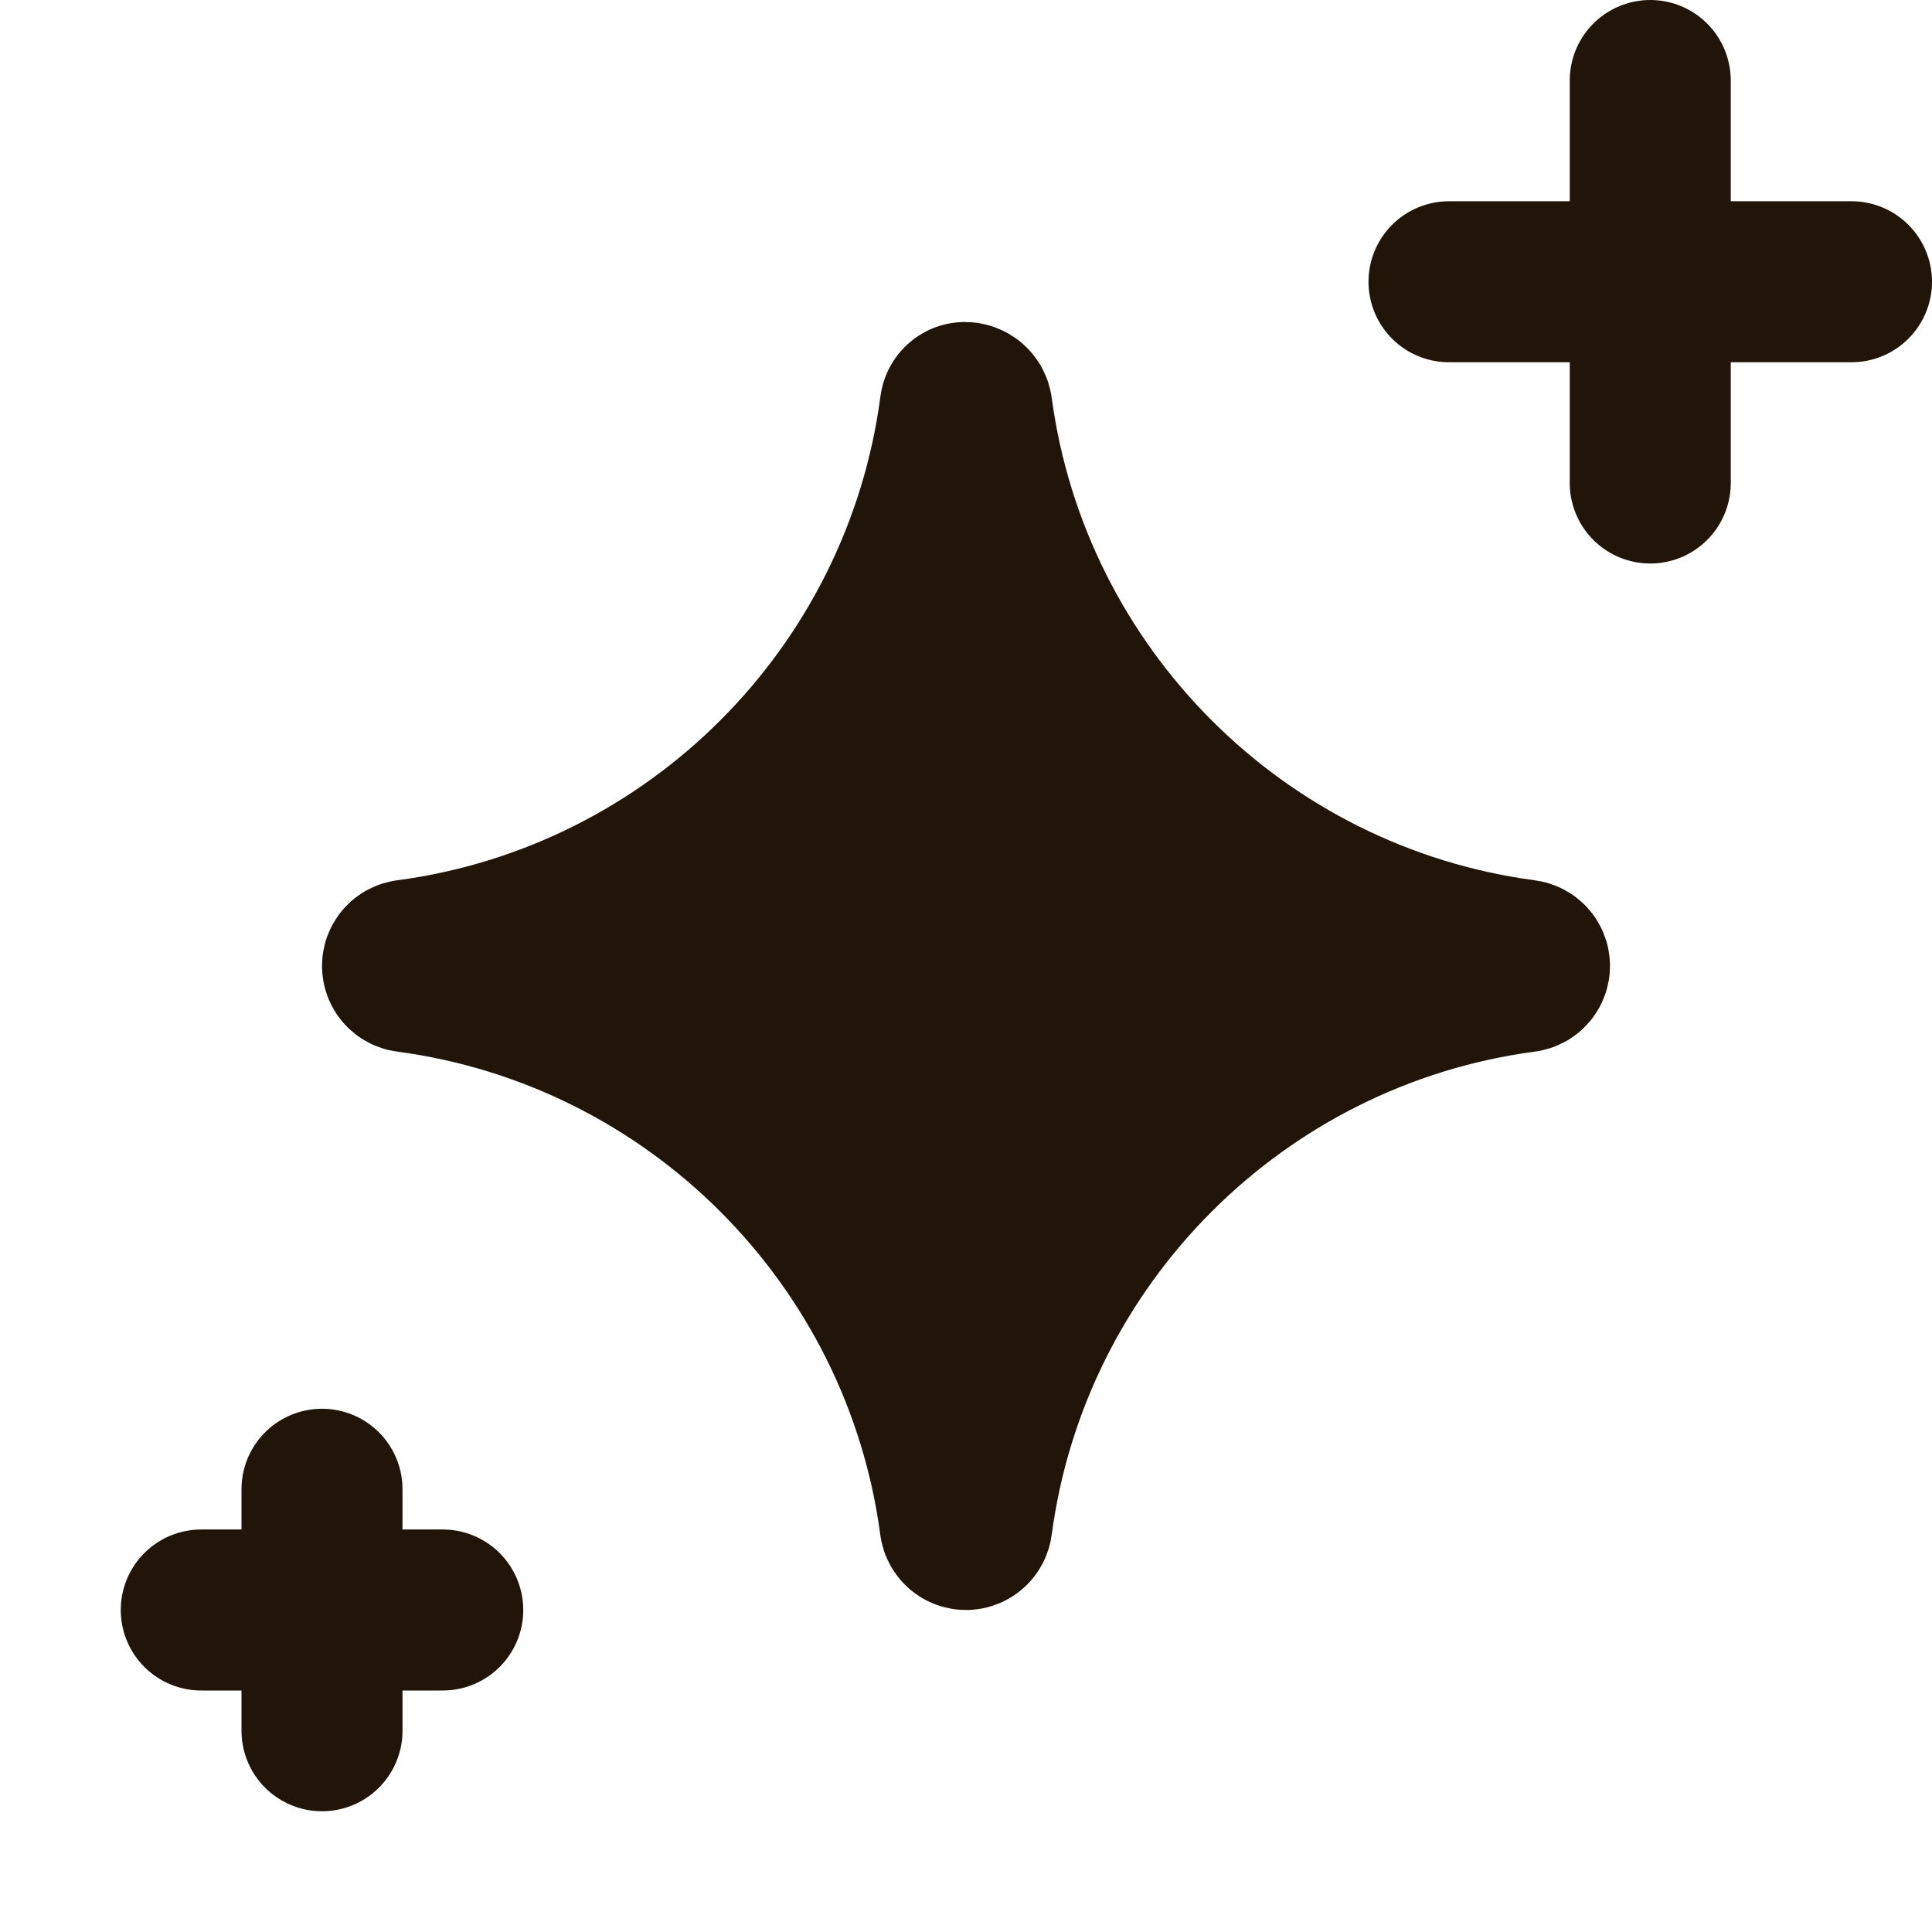
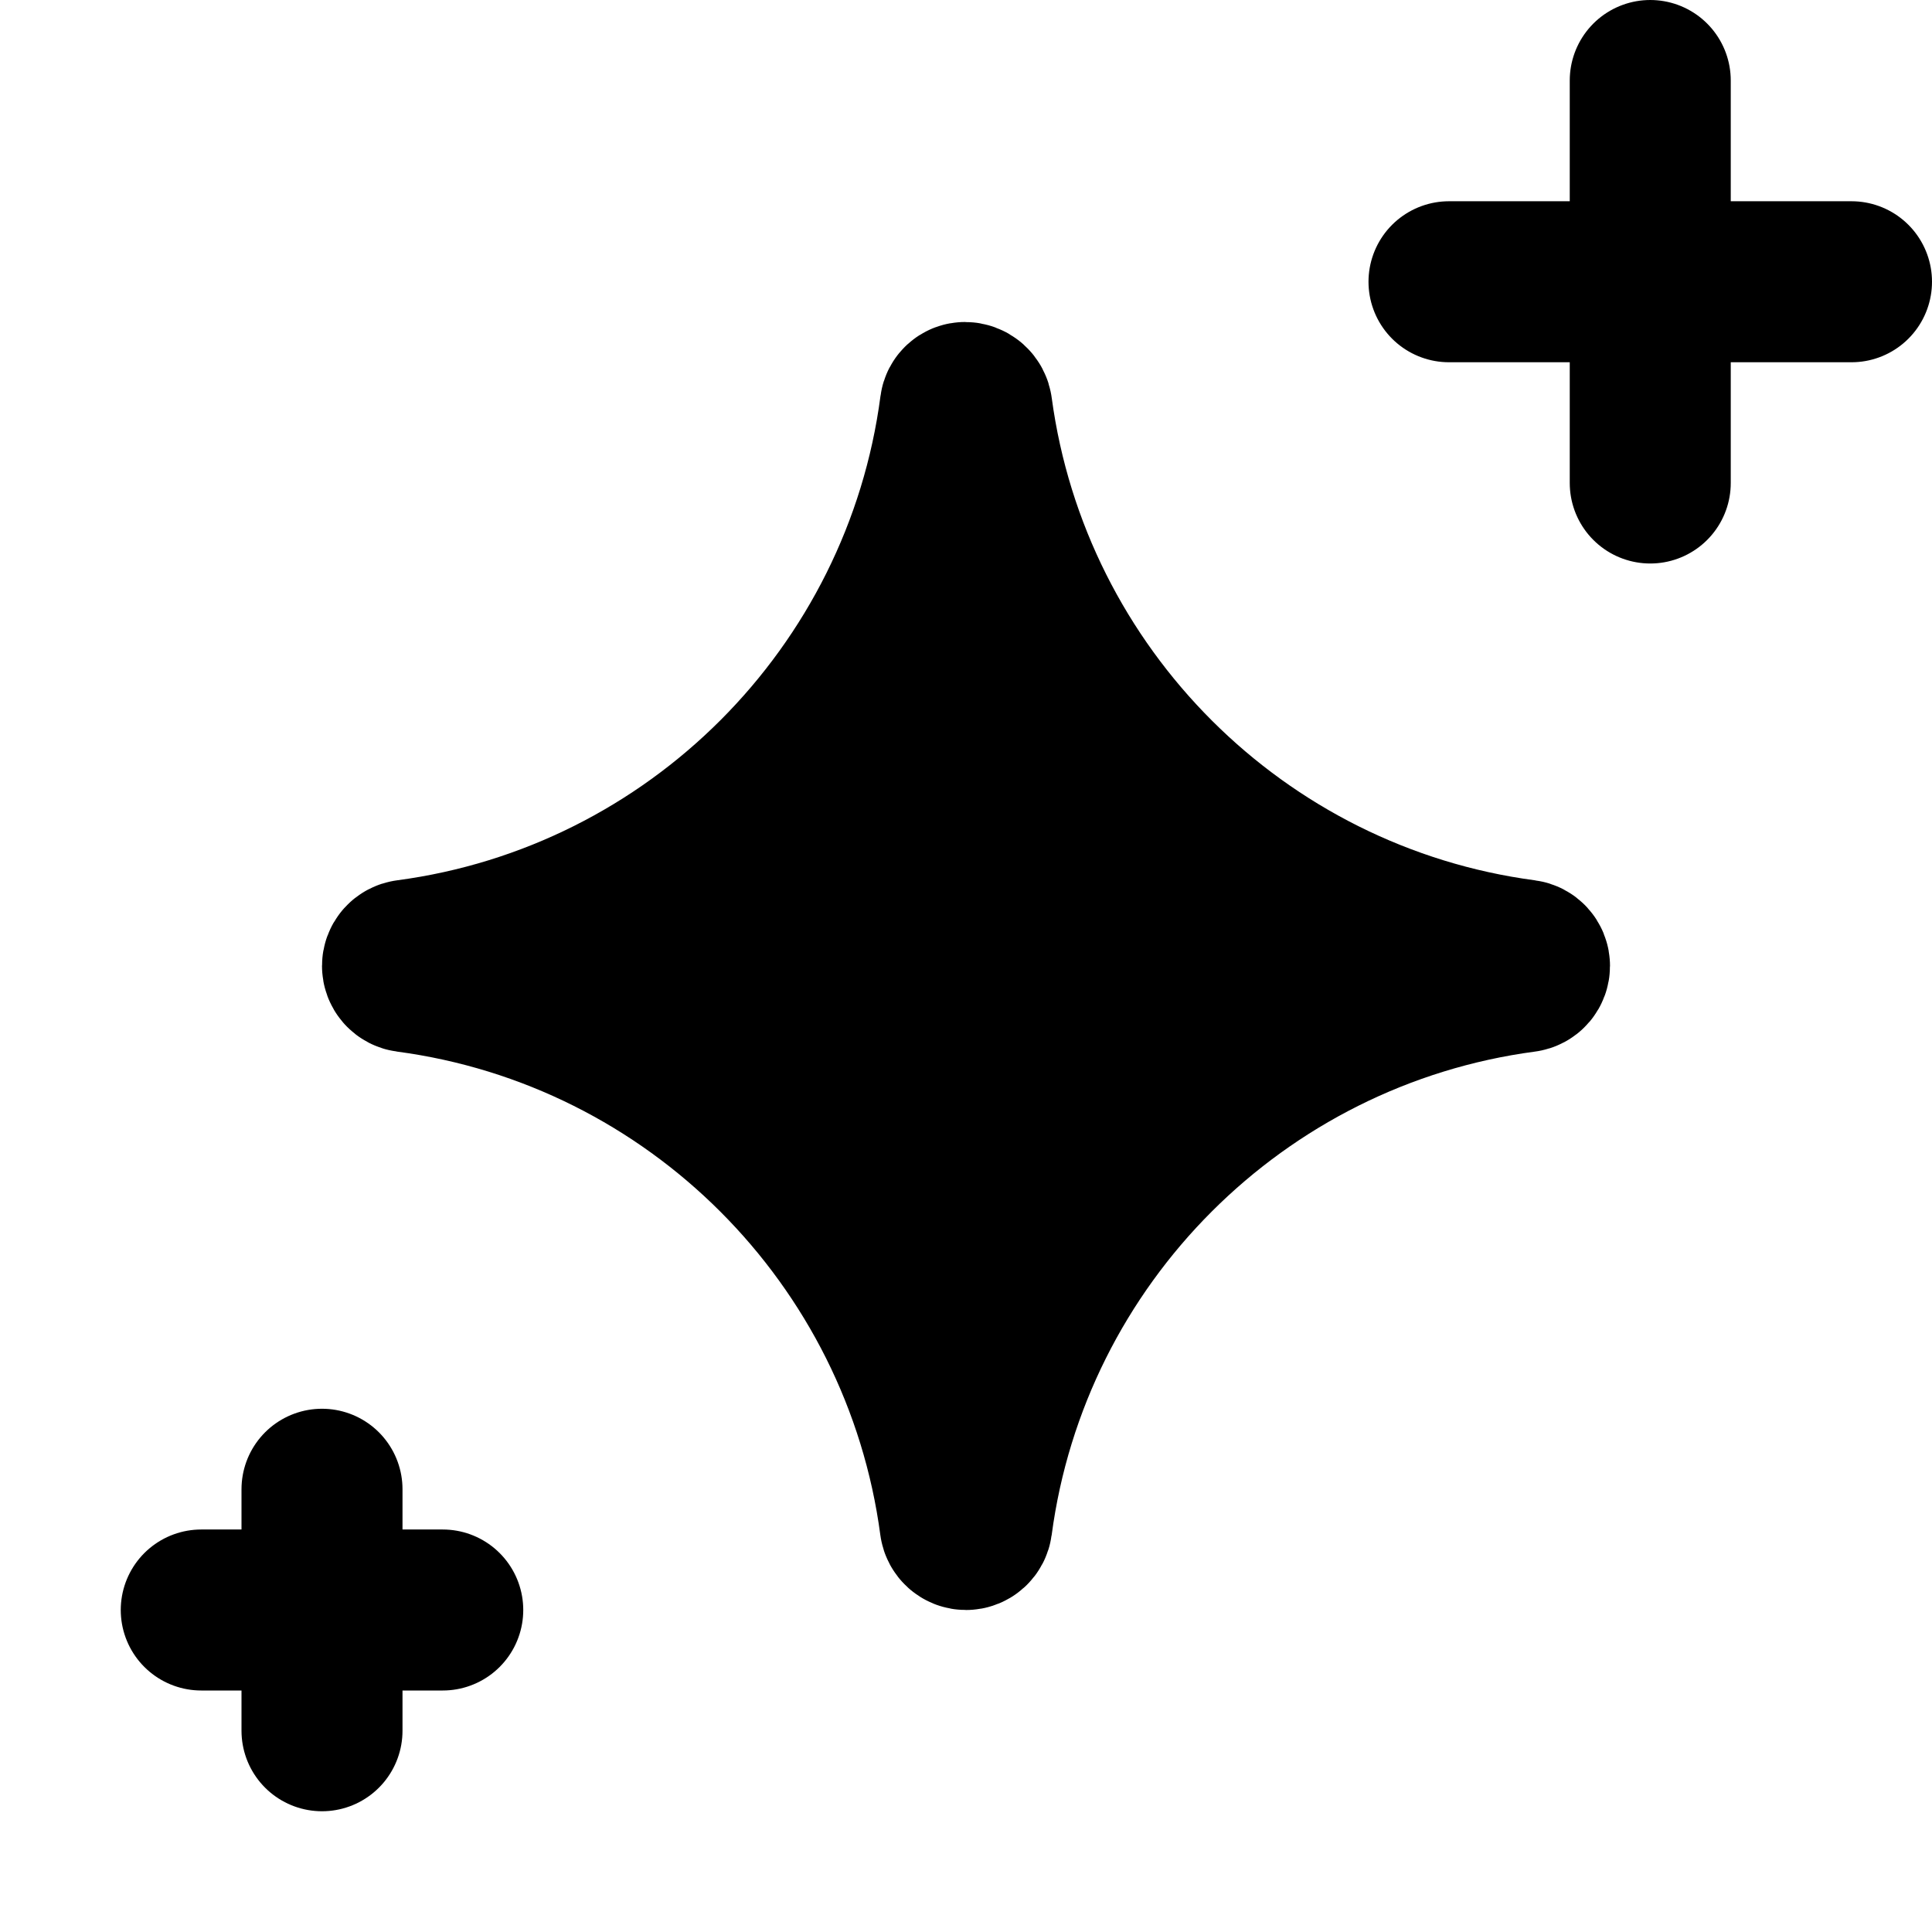
<svg xmlns="http://www.w3.org/2000/svg" width="24" height="24" viewBox="0 0 24 24" fill="none">
-   <path d="M11.987 5C12.031 5 12.069 5.033 12.074 5.077C12.554 8.638 15.374 11.454 18.936 11.927C18.973 11.932 19 11.963 19 11.999C19 12.036 18.973 12.067 18.936 12.072C15.369 12.546 12.547 15.369 12.073 18.936C12.068 18.972 12.037 19 12 19C11.963 19 11.932 18.972 11.927 18.936C11.453 15.369 8.631 12.546 5.064 12.072C5.027 12.067 5 12.036 5 11.999C5 11.963 5.027 11.932 5.064 11.927C8.635 11.453 11.46 8.624 11.929 5.051C11.933 5.022 11.958 5 11.987 5Z" fill="#211408" />
-   <path d="M18 3.5L20.5 3.5M20.5 3.5L23 3.5M20.5 3.5V6M20.5 3.5V1M4 21.5V20M4 20L4 18.5M4 20H2.5M4 20H5.5M11.929 5.051C11.46 8.624 8.635 11.453 5.064 11.927C5.027 11.932 5 11.963 5 11.999C5 12.036 5.027 12.067 5.064 12.072C8.631 12.546 11.453 15.369 11.927 18.936C11.932 18.972 11.963 19 12 19C12.037 19 12.068 18.972 12.073 18.936C12.547 15.369 15.369 12.546 18.936 12.072C18.973 12.067 19 12.036 19 11.999C19 11.963 18.973 11.932 18.936 11.927C15.374 11.454 12.554 8.638 12.074 5.077C12.069 5.033 12.031 5 11.987 5C11.958 5 11.933 5.022 11.929 5.051Z" stroke="#211408" stroke-width="2" stroke-linecap="round" />
+   <path d="M11.987 5C12.031 5 12.069 5.033 12.074 5.077C12.554 8.638 15.374 11.454 18.936 11.927C18.973 11.932 19 11.963 19 11.999C19 12.036 18.973 12.067 18.936 12.072C15.369 12.546 12.547 15.369 12.073 18.936C12.068 18.972 12.037 19 12 19C11.963 19 11.932 18.972 11.927 18.936C11.453 15.369 8.631 12.546 5.064 12.072C5.027 12.067 5 12.036 5 11.999C5 11.963 5.027 11.932 5.064 11.927C8.635 11.453 11.46 8.624 11.929 5.051C11.933 5.022 11.958 5 11.987 5Z" fill="currentColor" />
+   <path d="M18 3.5L20.5 3.5M20.5 3.5L23 3.5M20.5 3.5V6M20.5 3.5V1M4 21.5V20M4 20L4 18.5M4 20H2.5M4 20H5.5M11.929 5.051C11.46 8.624 8.635 11.453 5.064 11.927C5.027 11.932 5 11.963 5 11.999C5 12.036 5.027 12.067 5.064 12.072C8.631 12.546 11.453 15.369 11.927 18.936C11.932 18.972 11.963 19 12 19C12.037 19 12.068 18.972 12.073 18.936C12.547 15.369 15.369 12.546 18.936 12.072C18.973 12.067 19 12.036 19 11.999C19 11.963 18.973 11.932 18.936 11.927C15.374 11.454 12.554 8.638 12.074 5.077C12.069 5.033 12.031 5 11.987 5C11.958 5 11.933 5.022 11.929 5.051Z" stroke="currentColor" stroke-width="2" stroke-linecap="round" />
</svg>
